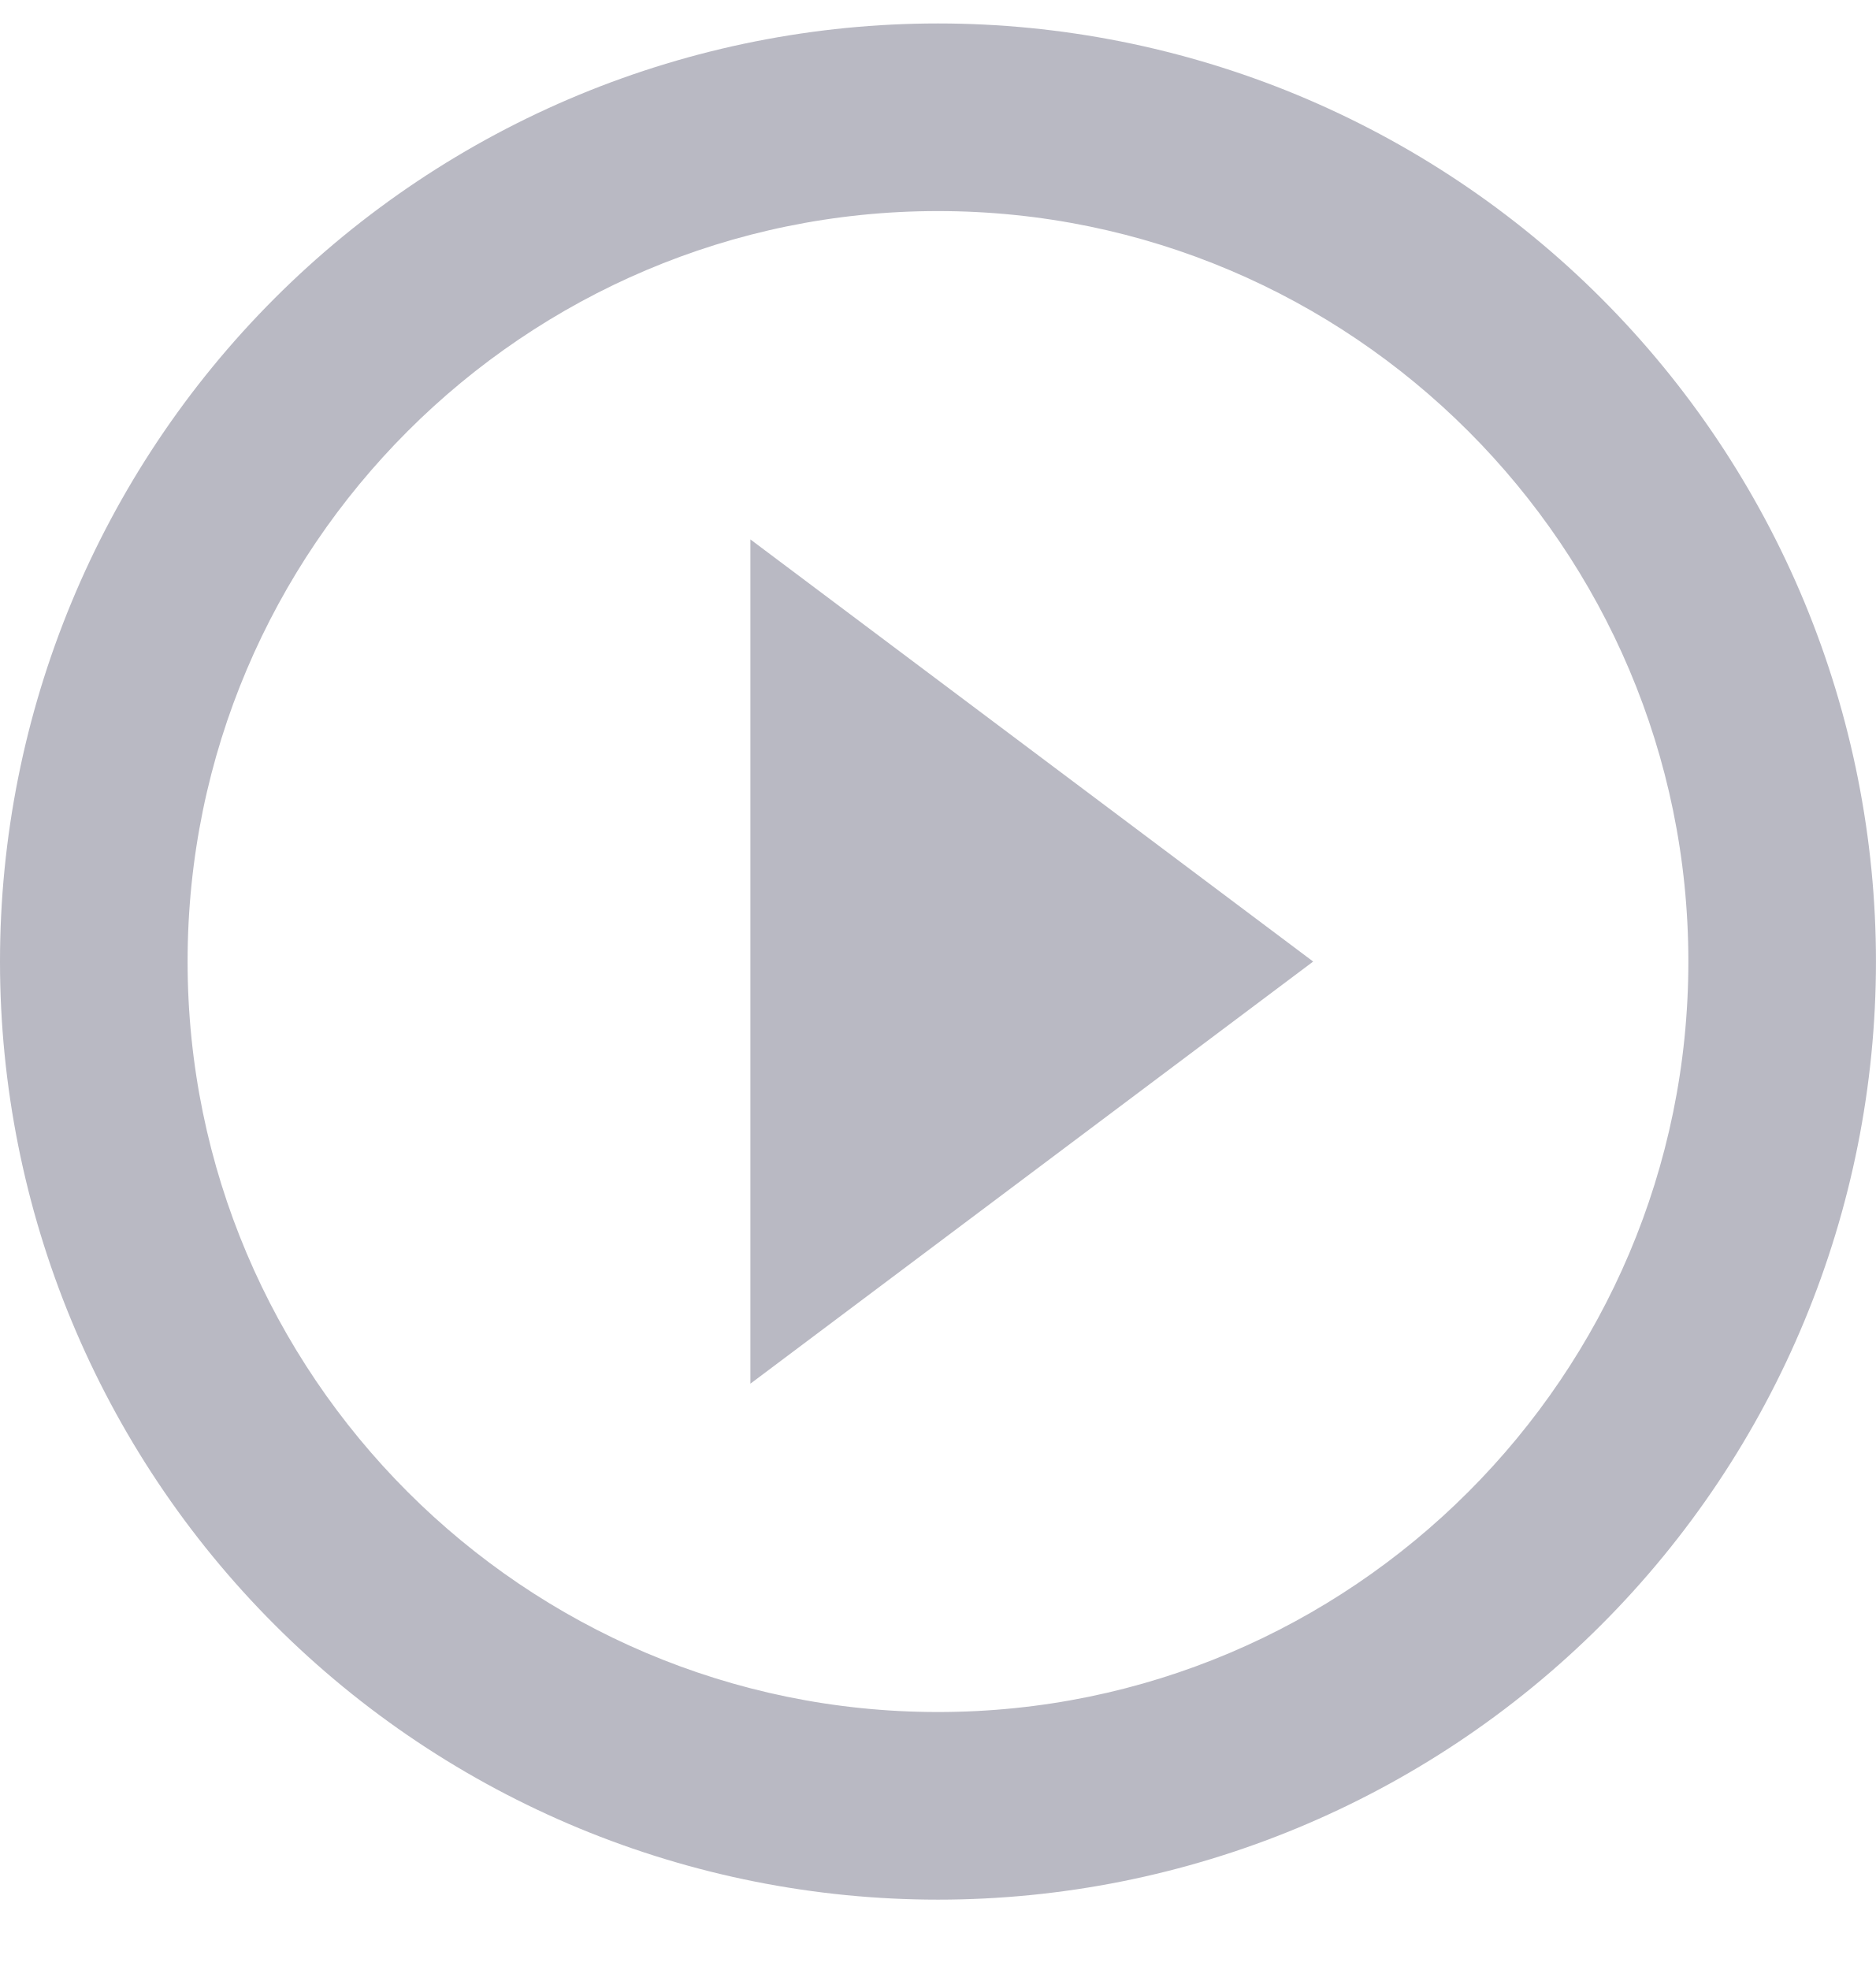
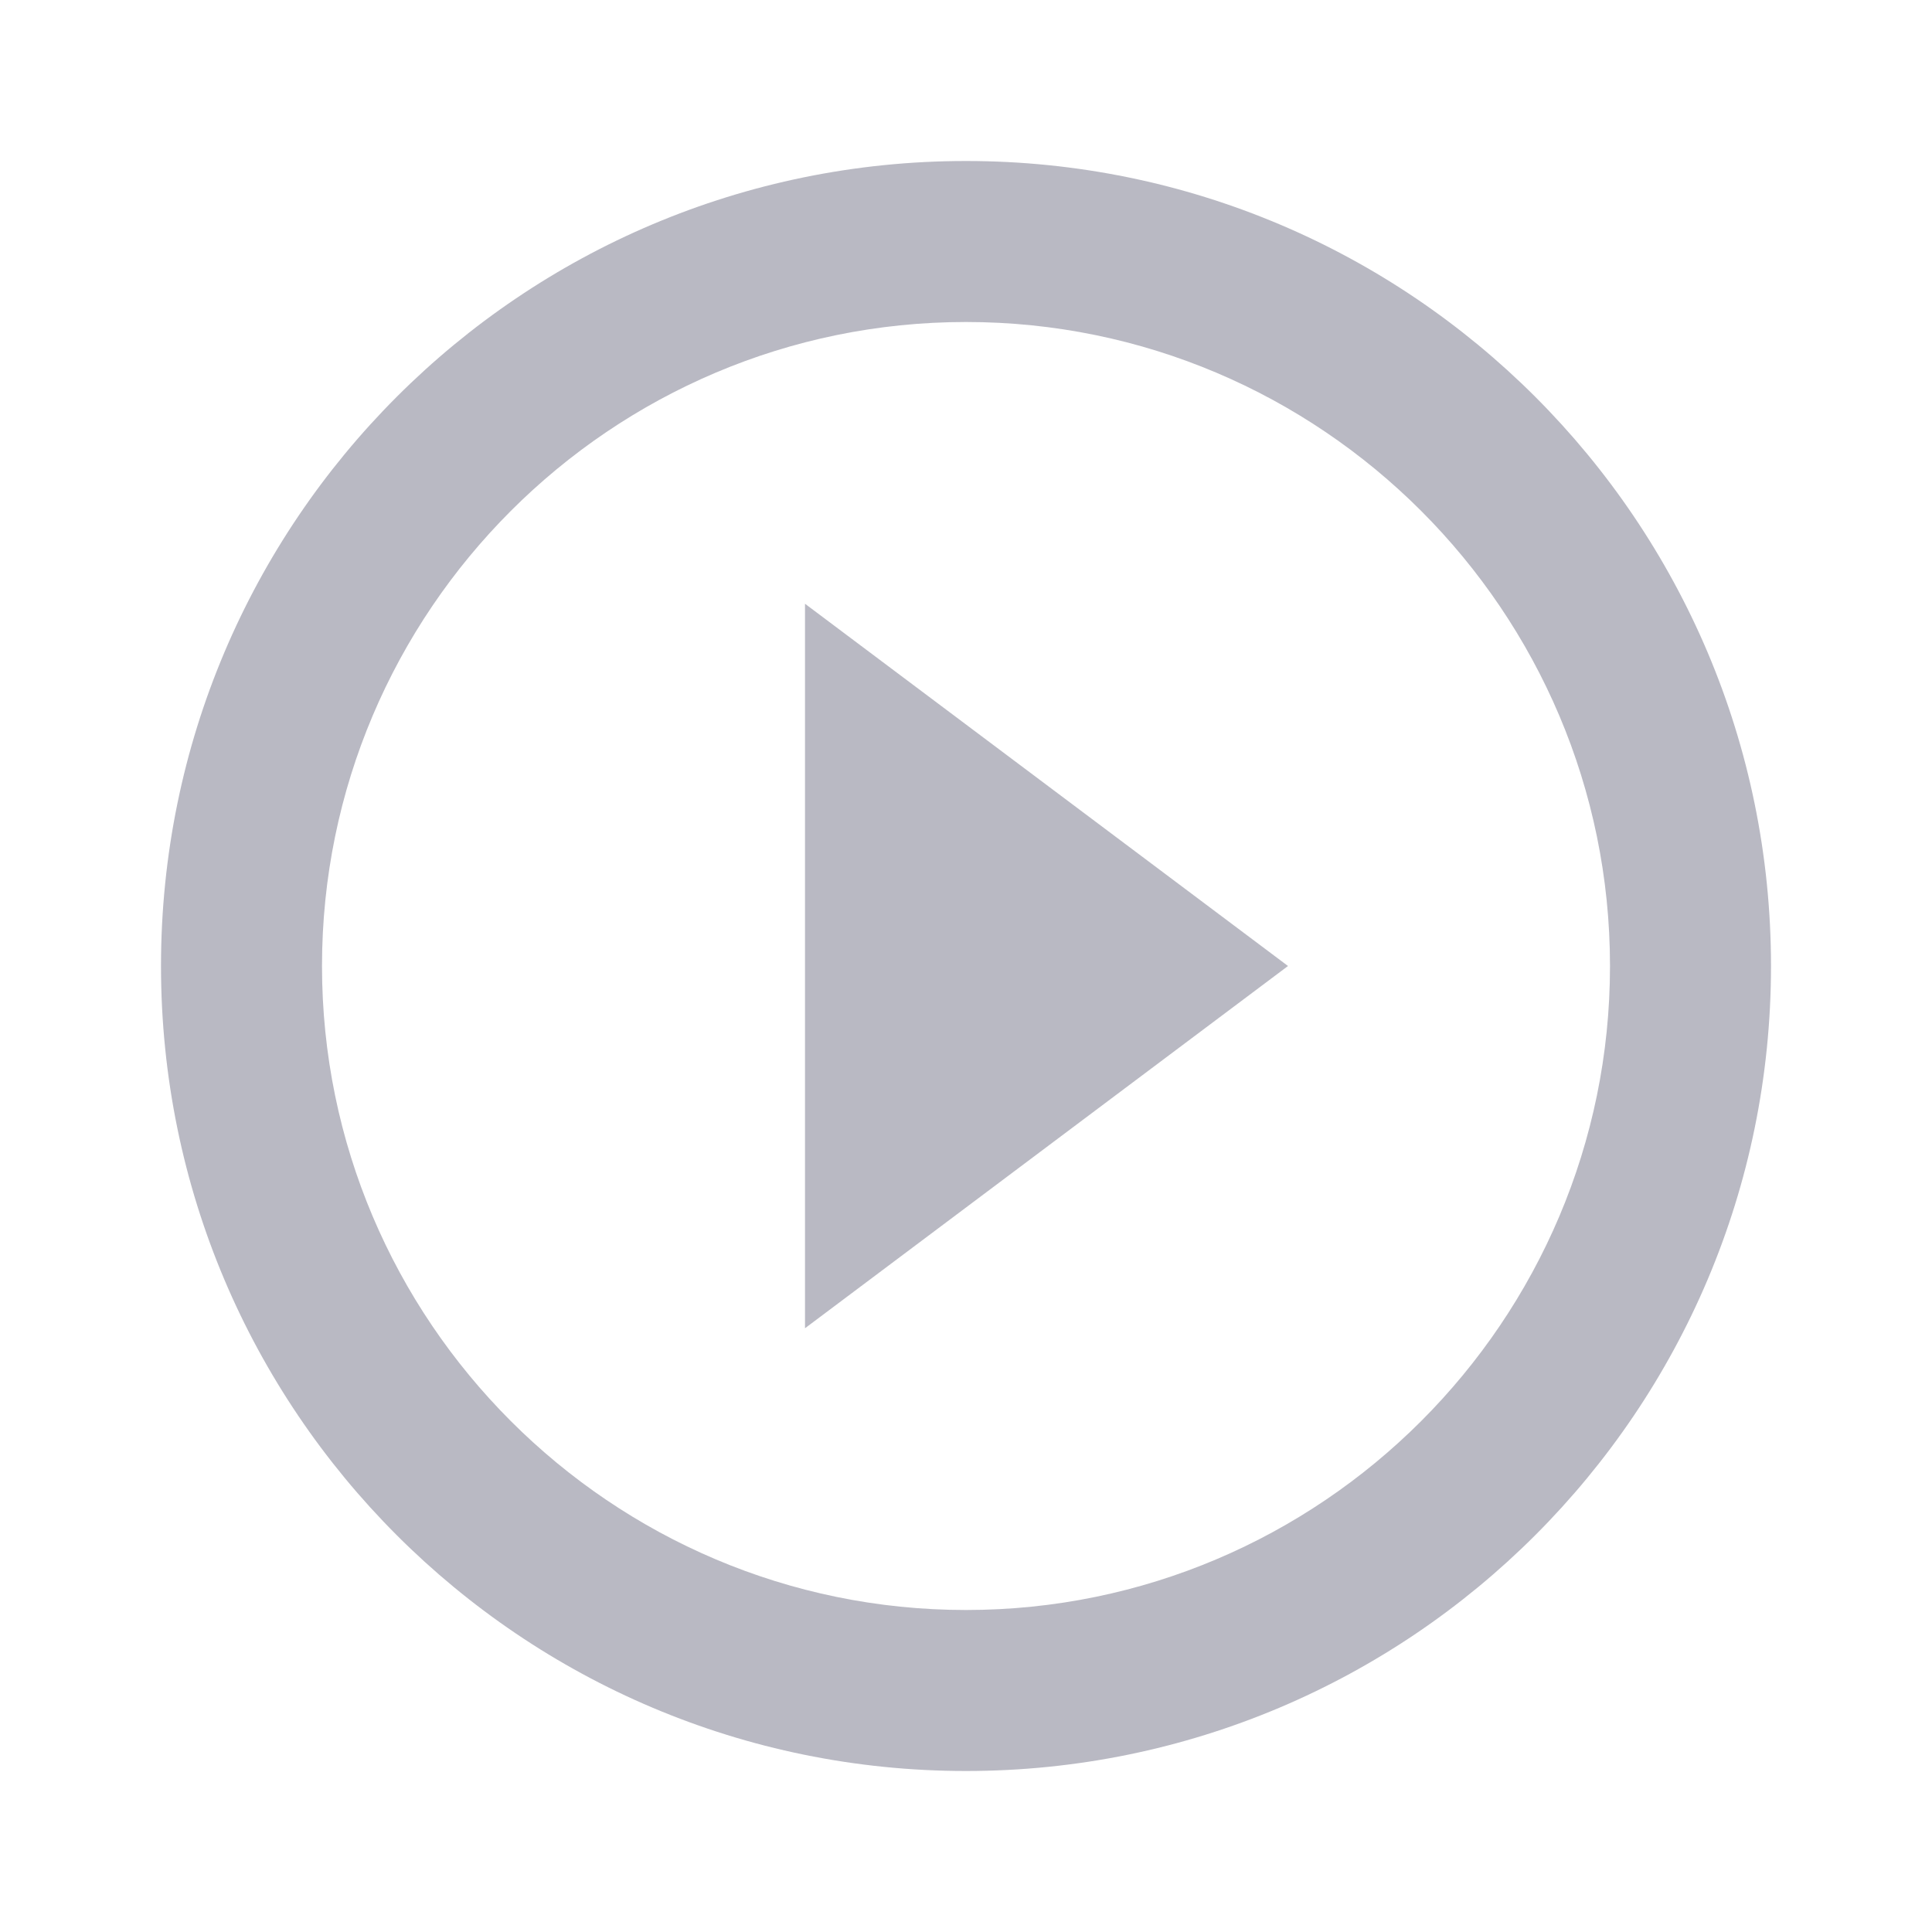
- <svg xmlns="http://www.w3.org/2000/svg" width="20" height="21" viewBox="0 0 20 21" fill="none">
-   <path d="M10 18.25C5.59 18.25 2 14.66 2 10.25C2 5.84 5.59 2.25 10 2.25C14.41 2.25 18 5.84 18 10.25C18 14.66 14.41 18.25 10 18.25ZM10 0.25C8.687 0.25 7.386 0.509 6.173 1.011C4.96 1.514 3.858 2.25 2.929 3.179C1.054 5.054 0 7.598 0 10.25C0 12.902 1.054 15.446 2.929 17.321C3.858 18.25 4.96 18.986 6.173 19.489C7.386 19.991 8.687 20.25 10 20.25C12.652 20.25 15.196 19.196 17.071 17.321C18.946 15.446 20 12.902 20 10.25C20 8.937 19.741 7.636 19.239 6.423C18.736 5.21 18 4.108 17.071 3.179C16.142 2.25 15.04 1.514 13.827 1.011C12.614 0.509 11.313 0.25 10 0.25ZM8 14.75L14 10.25L8 5.75V14.75Z" fill="#B9B9C3" />
+ <svg xmlns="http://www.w3.org/2000/svg" viewBox="0 0 24 24">
+   <path fill="#B9B9C3" d="M12,20C7.59,20 4,16.41 4,12C4,7.59 7.59,4 12,4C16.41,4 20,7.59 20,12C20,16.41 16.41,20 12,20M12,2A10,10 0 0,0 2,12A10,10 0 0,0 12,22A10,10 0 0,0 22,12A10,10 0 0,0 12,2M10,16.5L16,12L10,7.5V16.5Z" />
</svg>
